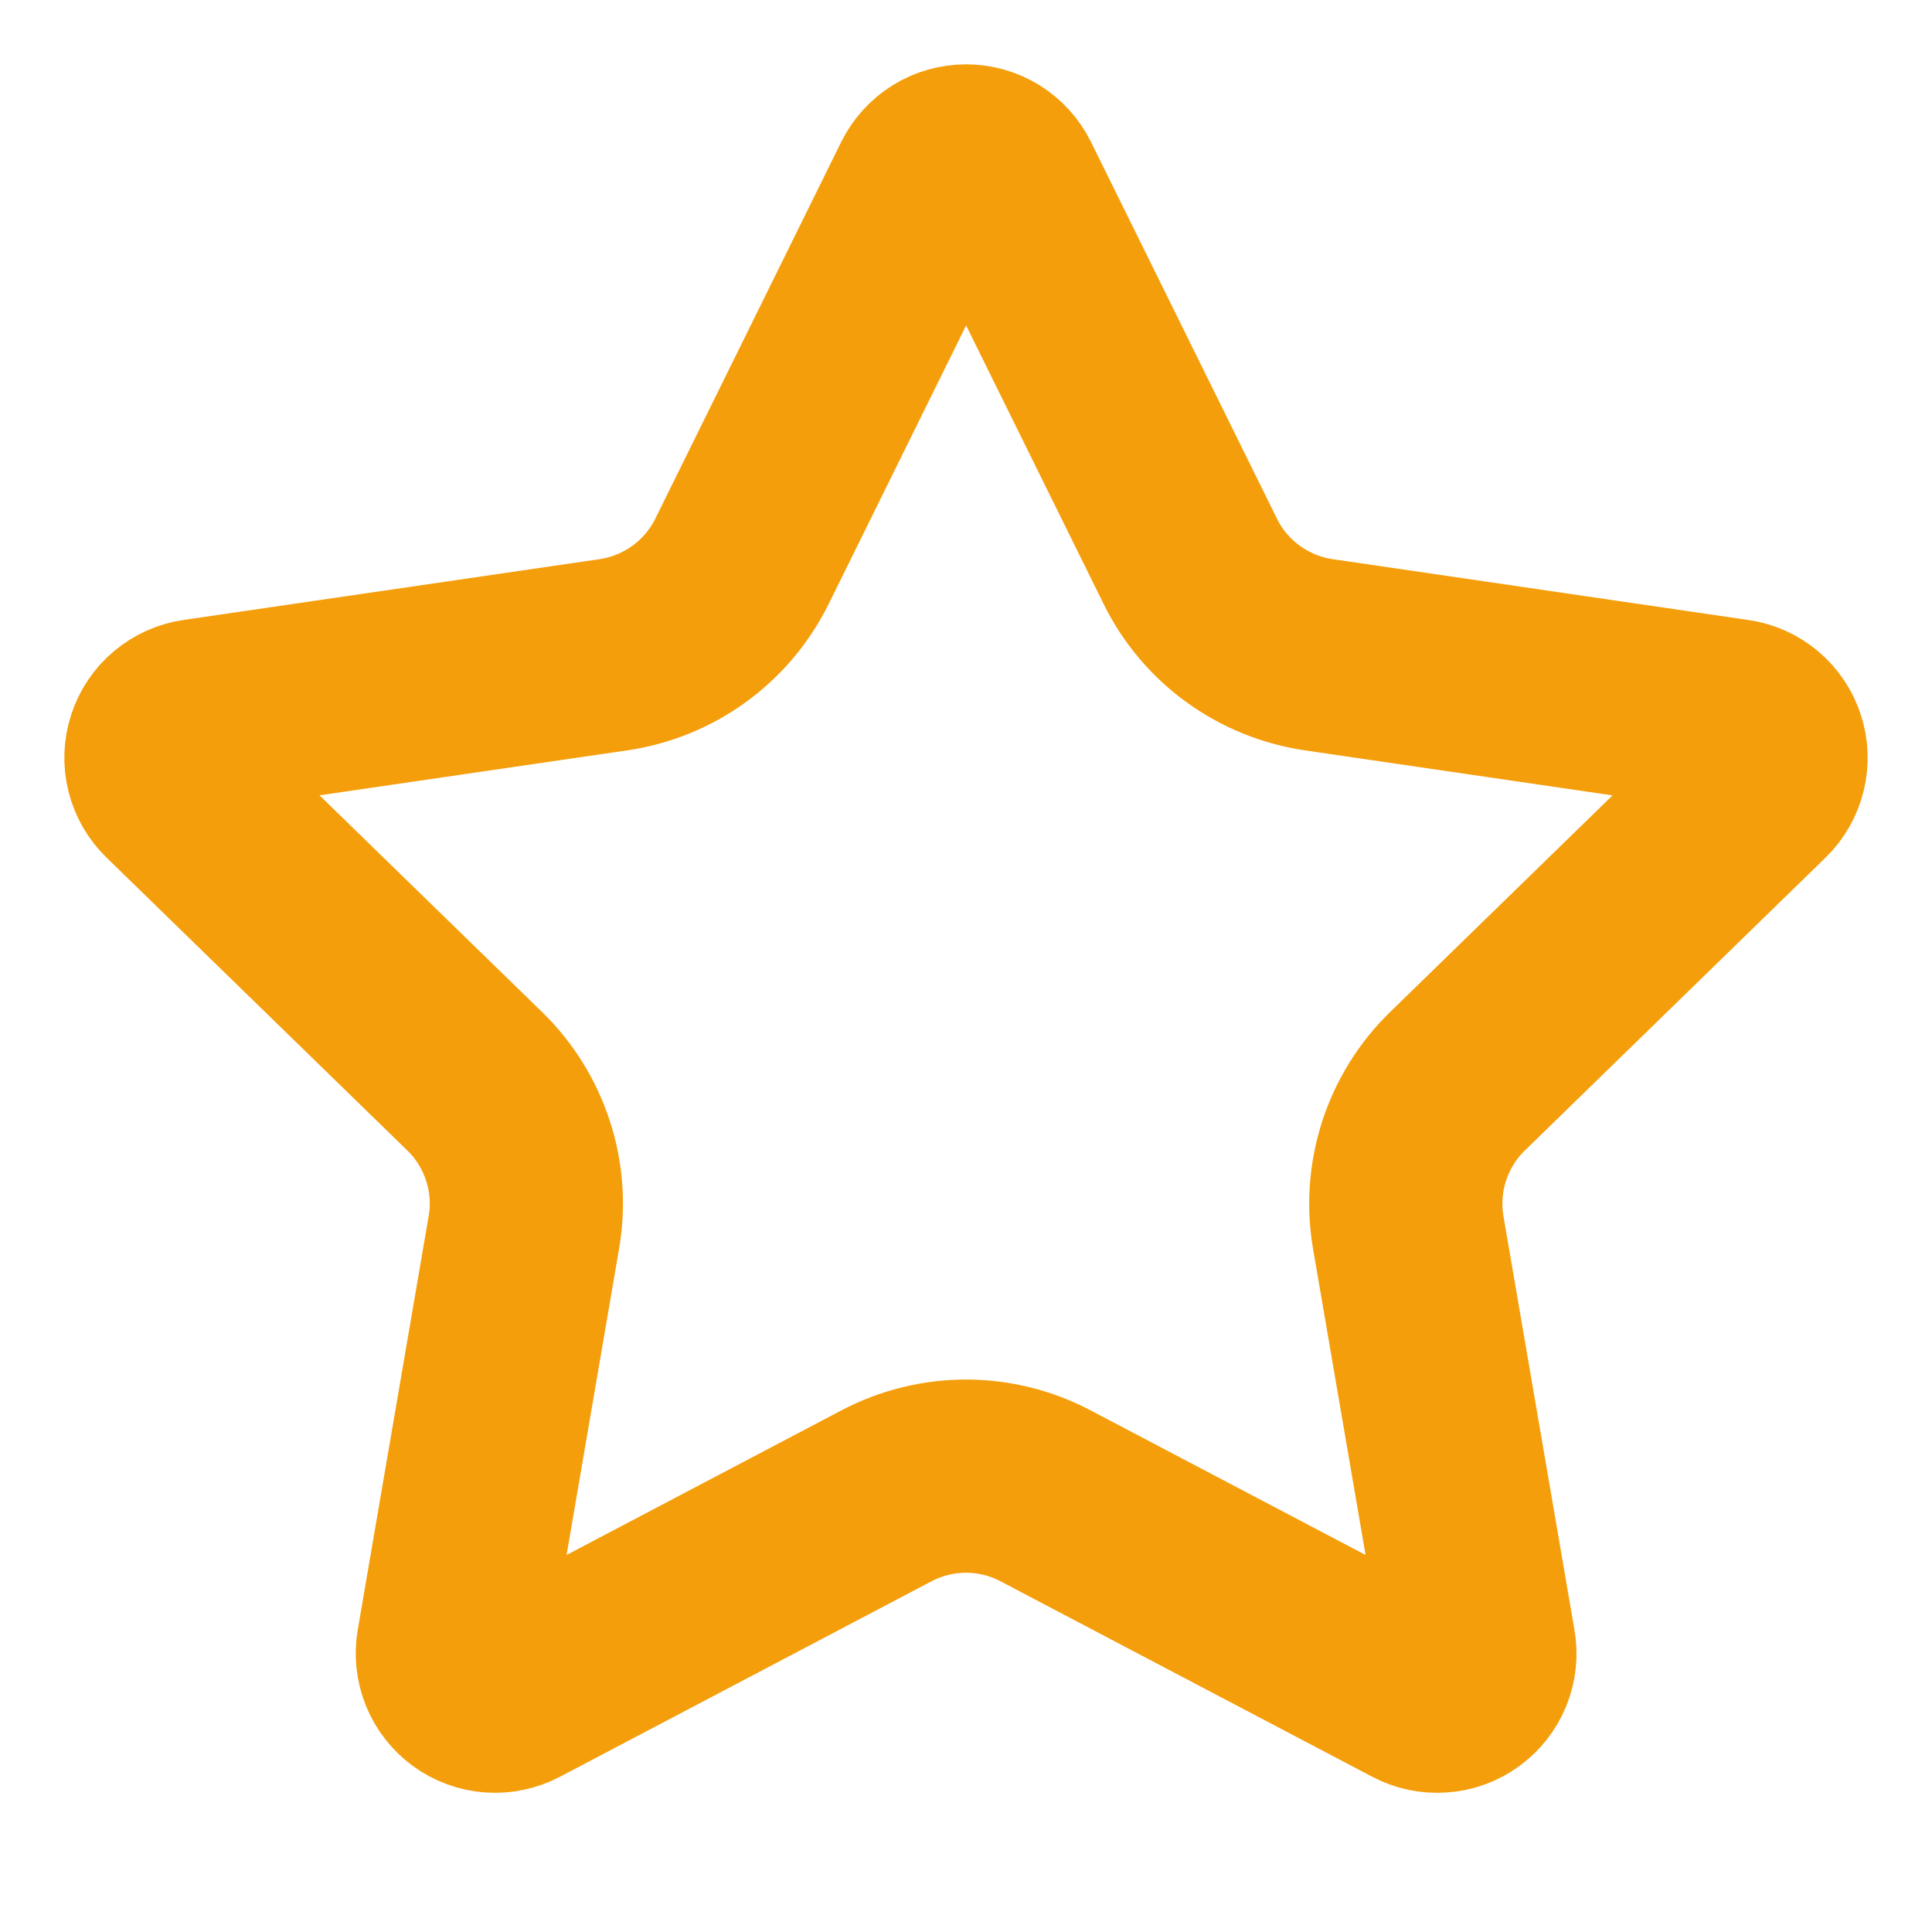
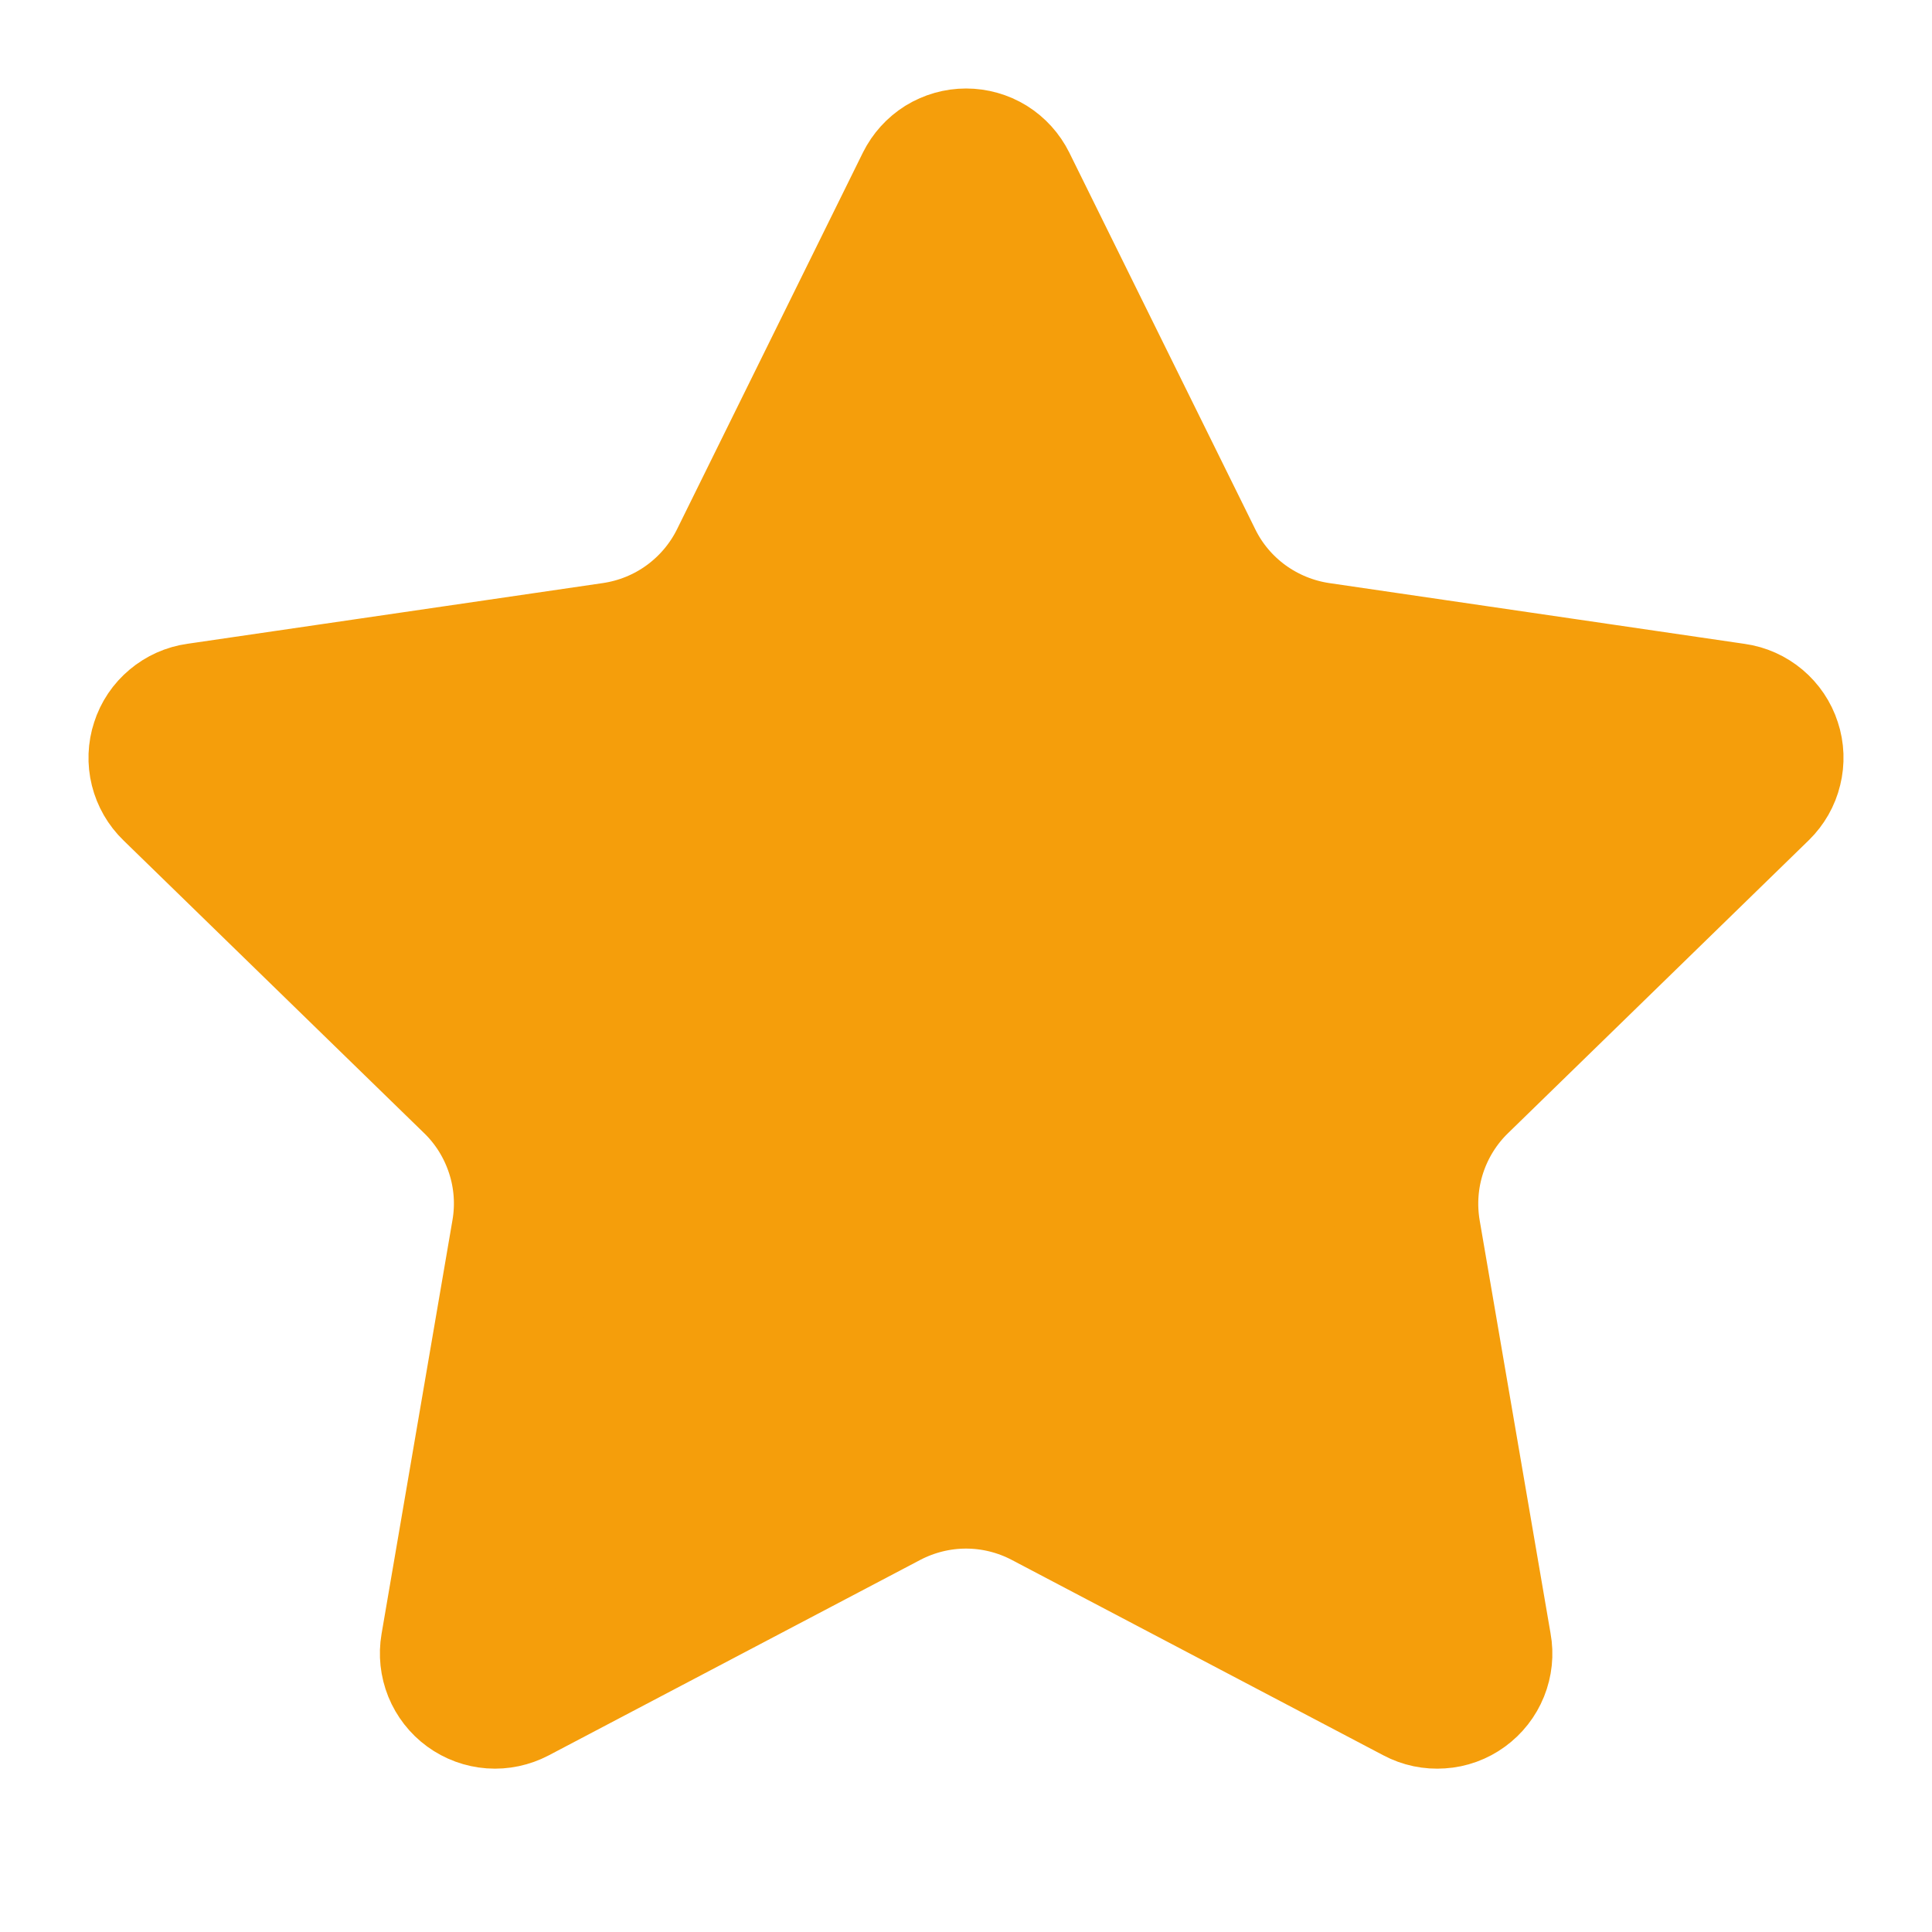
<svg xmlns="http://www.w3.org/2000/svg" preserveAspectRatio="none" overflow="visible" style="display: block;" width="20" height="20" viewBox="0 0 20 20" fill="none">
  <g id="star">
-     <path id="Vector" d="M9.768 1.732C9.698 1.776 9.642 1.838 9.605 1.912L7.681 5.811C7.554 6.068 7.366 6.29 7.135 6.458C6.903 6.627 6.634 6.736 6.35 6.778L2.046 7.407C1.964 7.418 1.887 7.453 1.824 7.506C1.76 7.559 1.713 7.629 1.688 7.708C1.662 7.786 1.659 7.871 1.679 7.951C1.699 8.031 1.741 8.104 1.801 8.162L4.914 11.193C5.12 11.393 5.273 11.64 5.362 11.913C5.451 12.185 5.472 12.476 5.423 12.758L4.689 17.041C4.675 17.122 4.684 17.206 4.715 17.283C4.746 17.359 4.798 17.426 4.864 17.474C4.931 17.523 5.01 17.552 5.093 17.558C5.175 17.564 5.258 17.546 5.331 17.508L9.178 15.484C9.432 15.351 9.714 15.281 10 15.281C10.287 15.281 10.569 15.351 10.822 15.484L14.671 17.508C14.744 17.547 14.826 17.564 14.909 17.558C14.992 17.553 15.071 17.524 15.138 17.475C15.205 17.426 15.257 17.36 15.288 17.283C15.319 17.206 15.328 17.122 15.313 17.041L14.578 12.758C14.53 12.475 14.551 12.185 14.64 11.912C14.729 11.64 14.882 11.393 15.088 11.193L18.201 8.161C18.26 8.103 18.302 8.03 18.321 7.95C18.341 7.87 18.338 7.786 18.312 7.708C18.287 7.63 18.24 7.56 18.177 7.507C18.114 7.454 18.037 7.419 17.956 7.408L13.651 6.778C13.368 6.736 13.099 6.626 12.867 6.458C12.636 6.29 12.448 6.068 12.322 5.811L10.397 1.912C10.36 1.838 10.304 1.776 10.234 1.732C10.164 1.689 10.083 1.666 10.001 1.666C9.919 1.666 9.838 1.689 9.768 1.732Z" stroke="#F59E0B" stroke-width="2" stroke-linecap="round" />
+     <path id="Vector" d="M9.768 1.732C9.698 1.776 9.642 1.838 9.605 1.912L7.681 5.811C7.554 6.068 7.366 6.29 7.135 6.458C6.903 6.627 6.634 6.736 6.35 6.778L2.046 7.407C1.964 7.418 1.887 7.453 1.824 7.506C1.76 7.559 1.713 7.629 1.688 7.708C1.662 7.786 1.659 7.871 1.679 7.951C1.699 8.031 1.741 8.104 1.801 8.162L4.914 11.193C5.12 11.393 5.273 11.64 5.362 11.913C5.451 12.185 5.472 12.476 5.423 12.758L4.689 17.041C4.675 17.122 4.684 17.206 4.715 17.283C4.746 17.359 4.798 17.426 4.864 17.474C4.931 17.523 5.01 17.552 5.093 17.558C5.175 17.564 5.258 17.546 5.331 17.508L9.178 15.484C9.432 15.351 9.714 15.281 10 15.281C10.287 15.281 10.569 15.351 10.822 15.484L14.671 17.508C14.744 17.547 14.826 17.564 14.909 17.558C14.992 17.553 15.071 17.524 15.138 17.475C15.205 17.426 15.257 17.36 15.288 17.283C15.319 17.206 15.328 17.122 15.313 17.041L14.578 12.758C14.53 12.475 14.551 12.185 14.64 11.912C14.729 11.64 14.882 11.393 15.088 11.193L18.201 8.161C18.26 8.103 18.302 8.03 18.321 7.95C18.341 7.87 18.338 7.786 18.312 7.708C18.287 7.63 18.24 7.56 18.177 7.507C18.114 7.454 18.037 7.419 17.956 7.408L13.651 6.778C13.368 6.736 13.099 6.626 12.867 6.458C12.636 6.29 12.448 6.068 12.322 5.811L10.397 1.912C10.36 1.838 10.304 1.776 10.234 1.732C10.164 1.689 10.083 1.666 10.001 1.666C9.919 1.666 9.838 1.689 9.768 1.732Z" fill="#F59E0B" stroke="#F59E0B" stroke-width="1.5" stroke-linecap="round" stroke-linejoin="round" />
  </g>
</svg>
